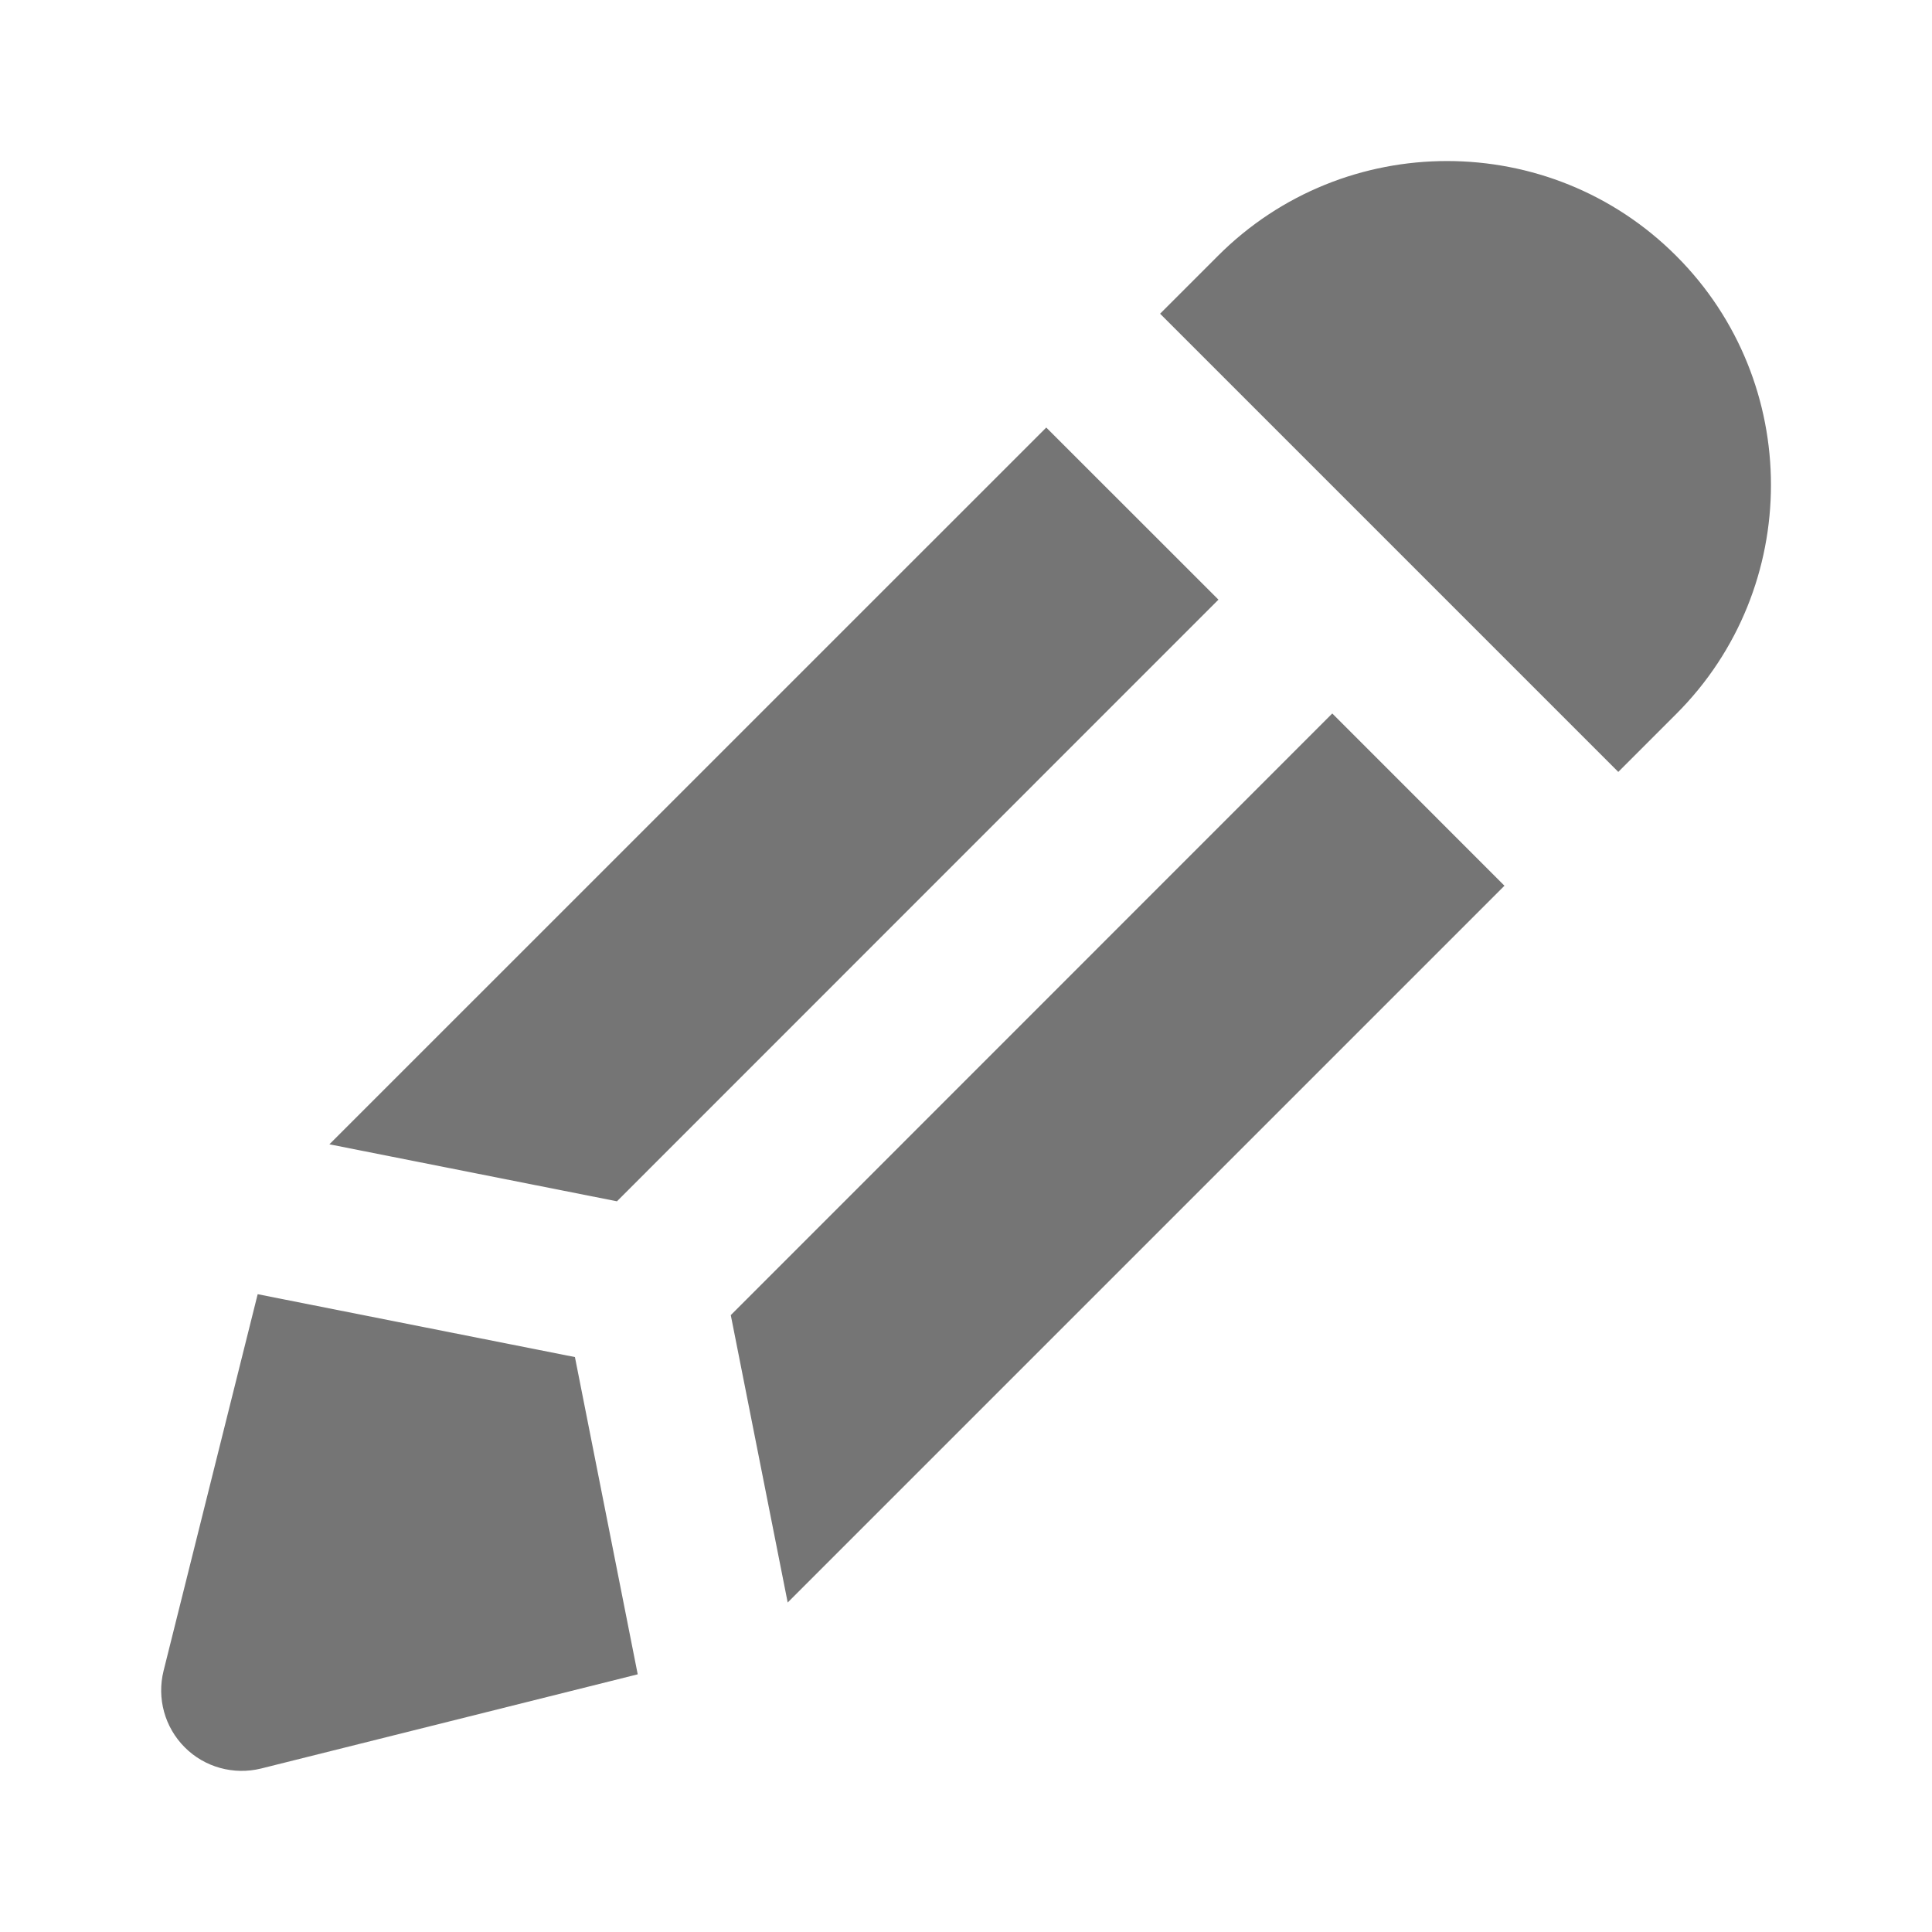
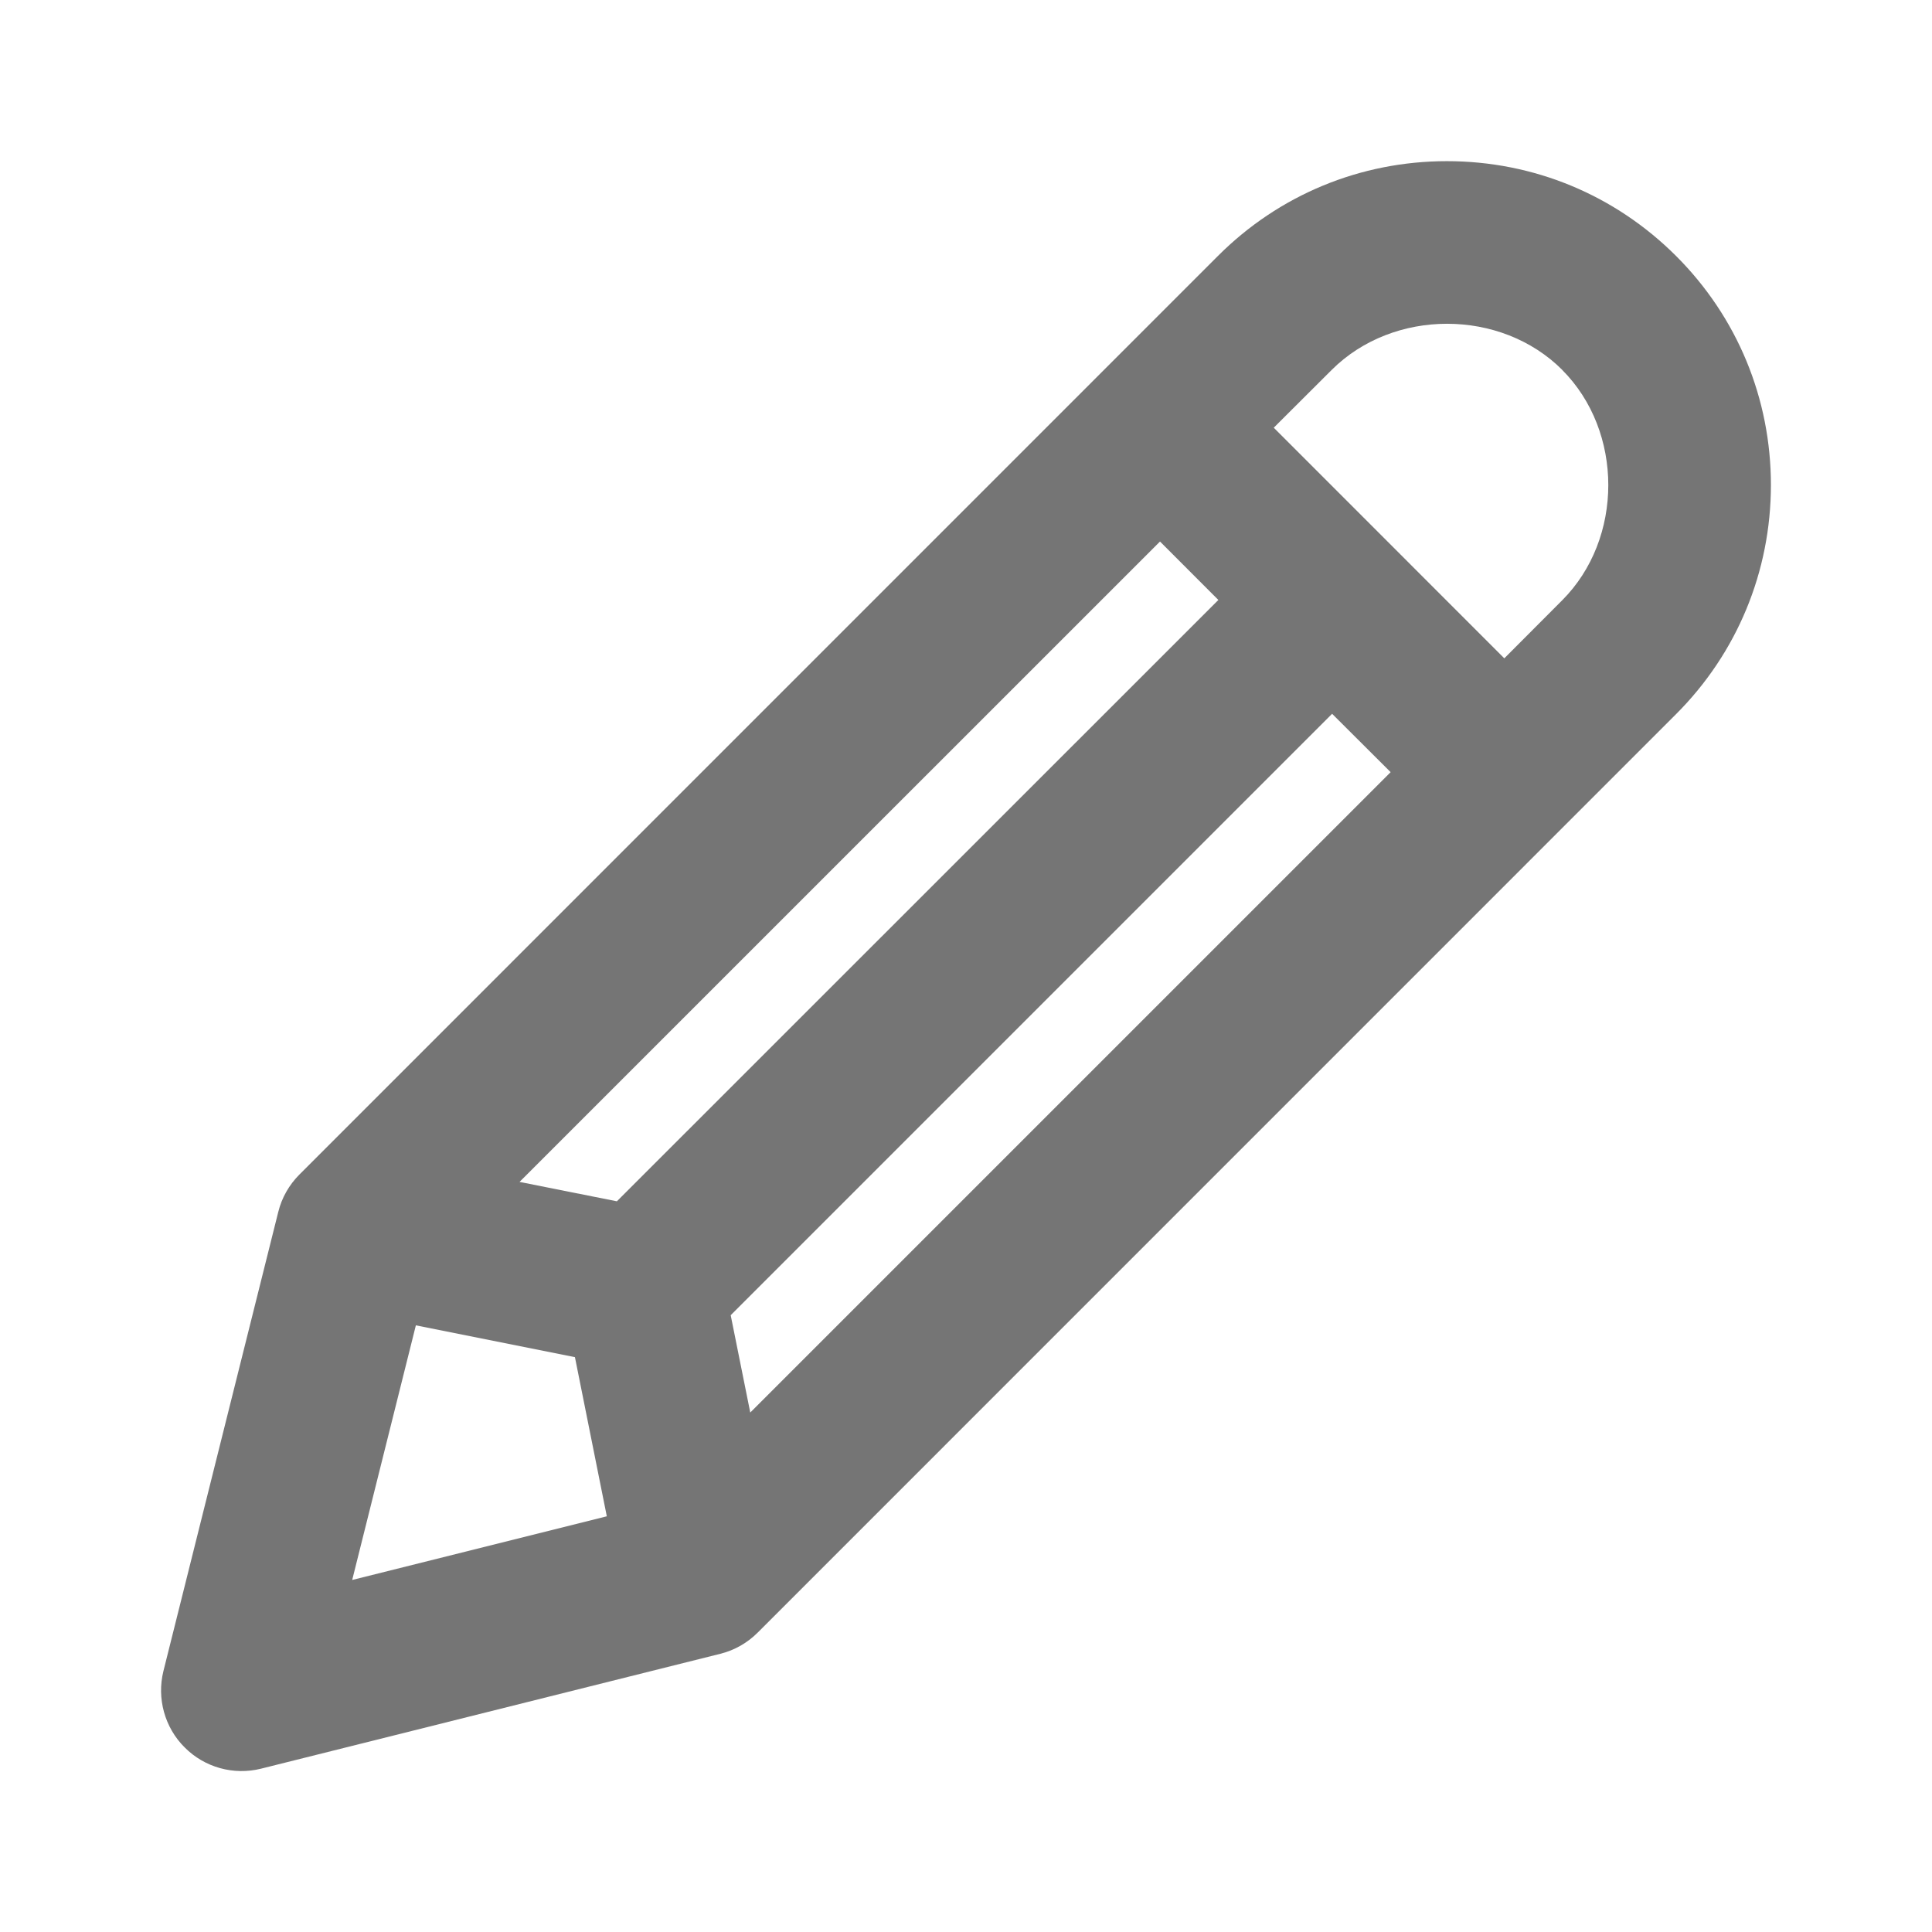
<svg xmlns="http://www.w3.org/2000/svg" version="1.1" x="0px" y="0px" width="24px" height="24px" viewBox="0 0 24 24" enable-background="new 0 0 24 24" xml:space="preserve">
  <g id="Frames-24px">
    <rect fill="none" width="24" height="24" />
  </g>
-   <g id="Solid">
-     <g>
-       <path fill="#757575" d="M20.103,9.589l0.719-0.719c1.57-1.568,1.57-4.124,0-5.692c-1.569-1.57-4.124-1.57-5.692,0l-0.719,0.719    L20.103,9.589z" />
-       <polygon fill="#757575" points="12.997,5.311 4.092,14.215 7.664,14.923 15.136,7.449   " />
-       <path fill="#757575" d="M2.295,21.706c0.247,0.248,0.608,0.347,0.949,0.263l4.678-1.17l-0.78-3.941l-3.941-0.781l-1.169,4.678    C1.947,21.097,2.046,21.457,2.295,21.706z" />
-       <polygon fill="#757575" points="16.55,8.863 9.078,16.337 9.785,19.907 18.689,11.003   " />
-     </g>
+   <g id="Outline">
+     <path fill="#757575" d="M20.821,3.18c-0.761-0.76-1.771-1.178-2.847-1.178c-1.074,0-2.086,0.418-2.846,1.179L3.72,14.59   c-0.128,0.128-0.22,0.289-0.263,0.464l-1.427,5.705c-0.084,0.34,0.016,0.702,0.264,0.948c0.247,0.249,0.608,0.349,0.949,0.264   l5.705-1.427c0.175-0.043,0.336-0.135,0.464-0.263L20.82,8.872c0.76-0.76,1.178-1.772,1.179-2.846c0-1.076-0.418-2.087-1.179-2.847   L20.821,3.18z M9.077,16.338l7.471-7.471l0.727,0.725l-7.955,7.955L9.077,16.338z M7.663,14.923l-1.209-0.241l7.956-7.955   l0.725,0.726L7.663,14.923z M5.166,16.464l1.976,0.395l0.396,1.977l-3.163,0.791L5.166,16.464z M15.823,5.313l0.72-0.718   c0.766-0.764,2.1-0.764,2.864,0l-0.002-0.001c0.765,0.765,0.765,2.099,0,2.864l-0.718,0.72L15.823,5.313z" />
  </g>
</svg>
